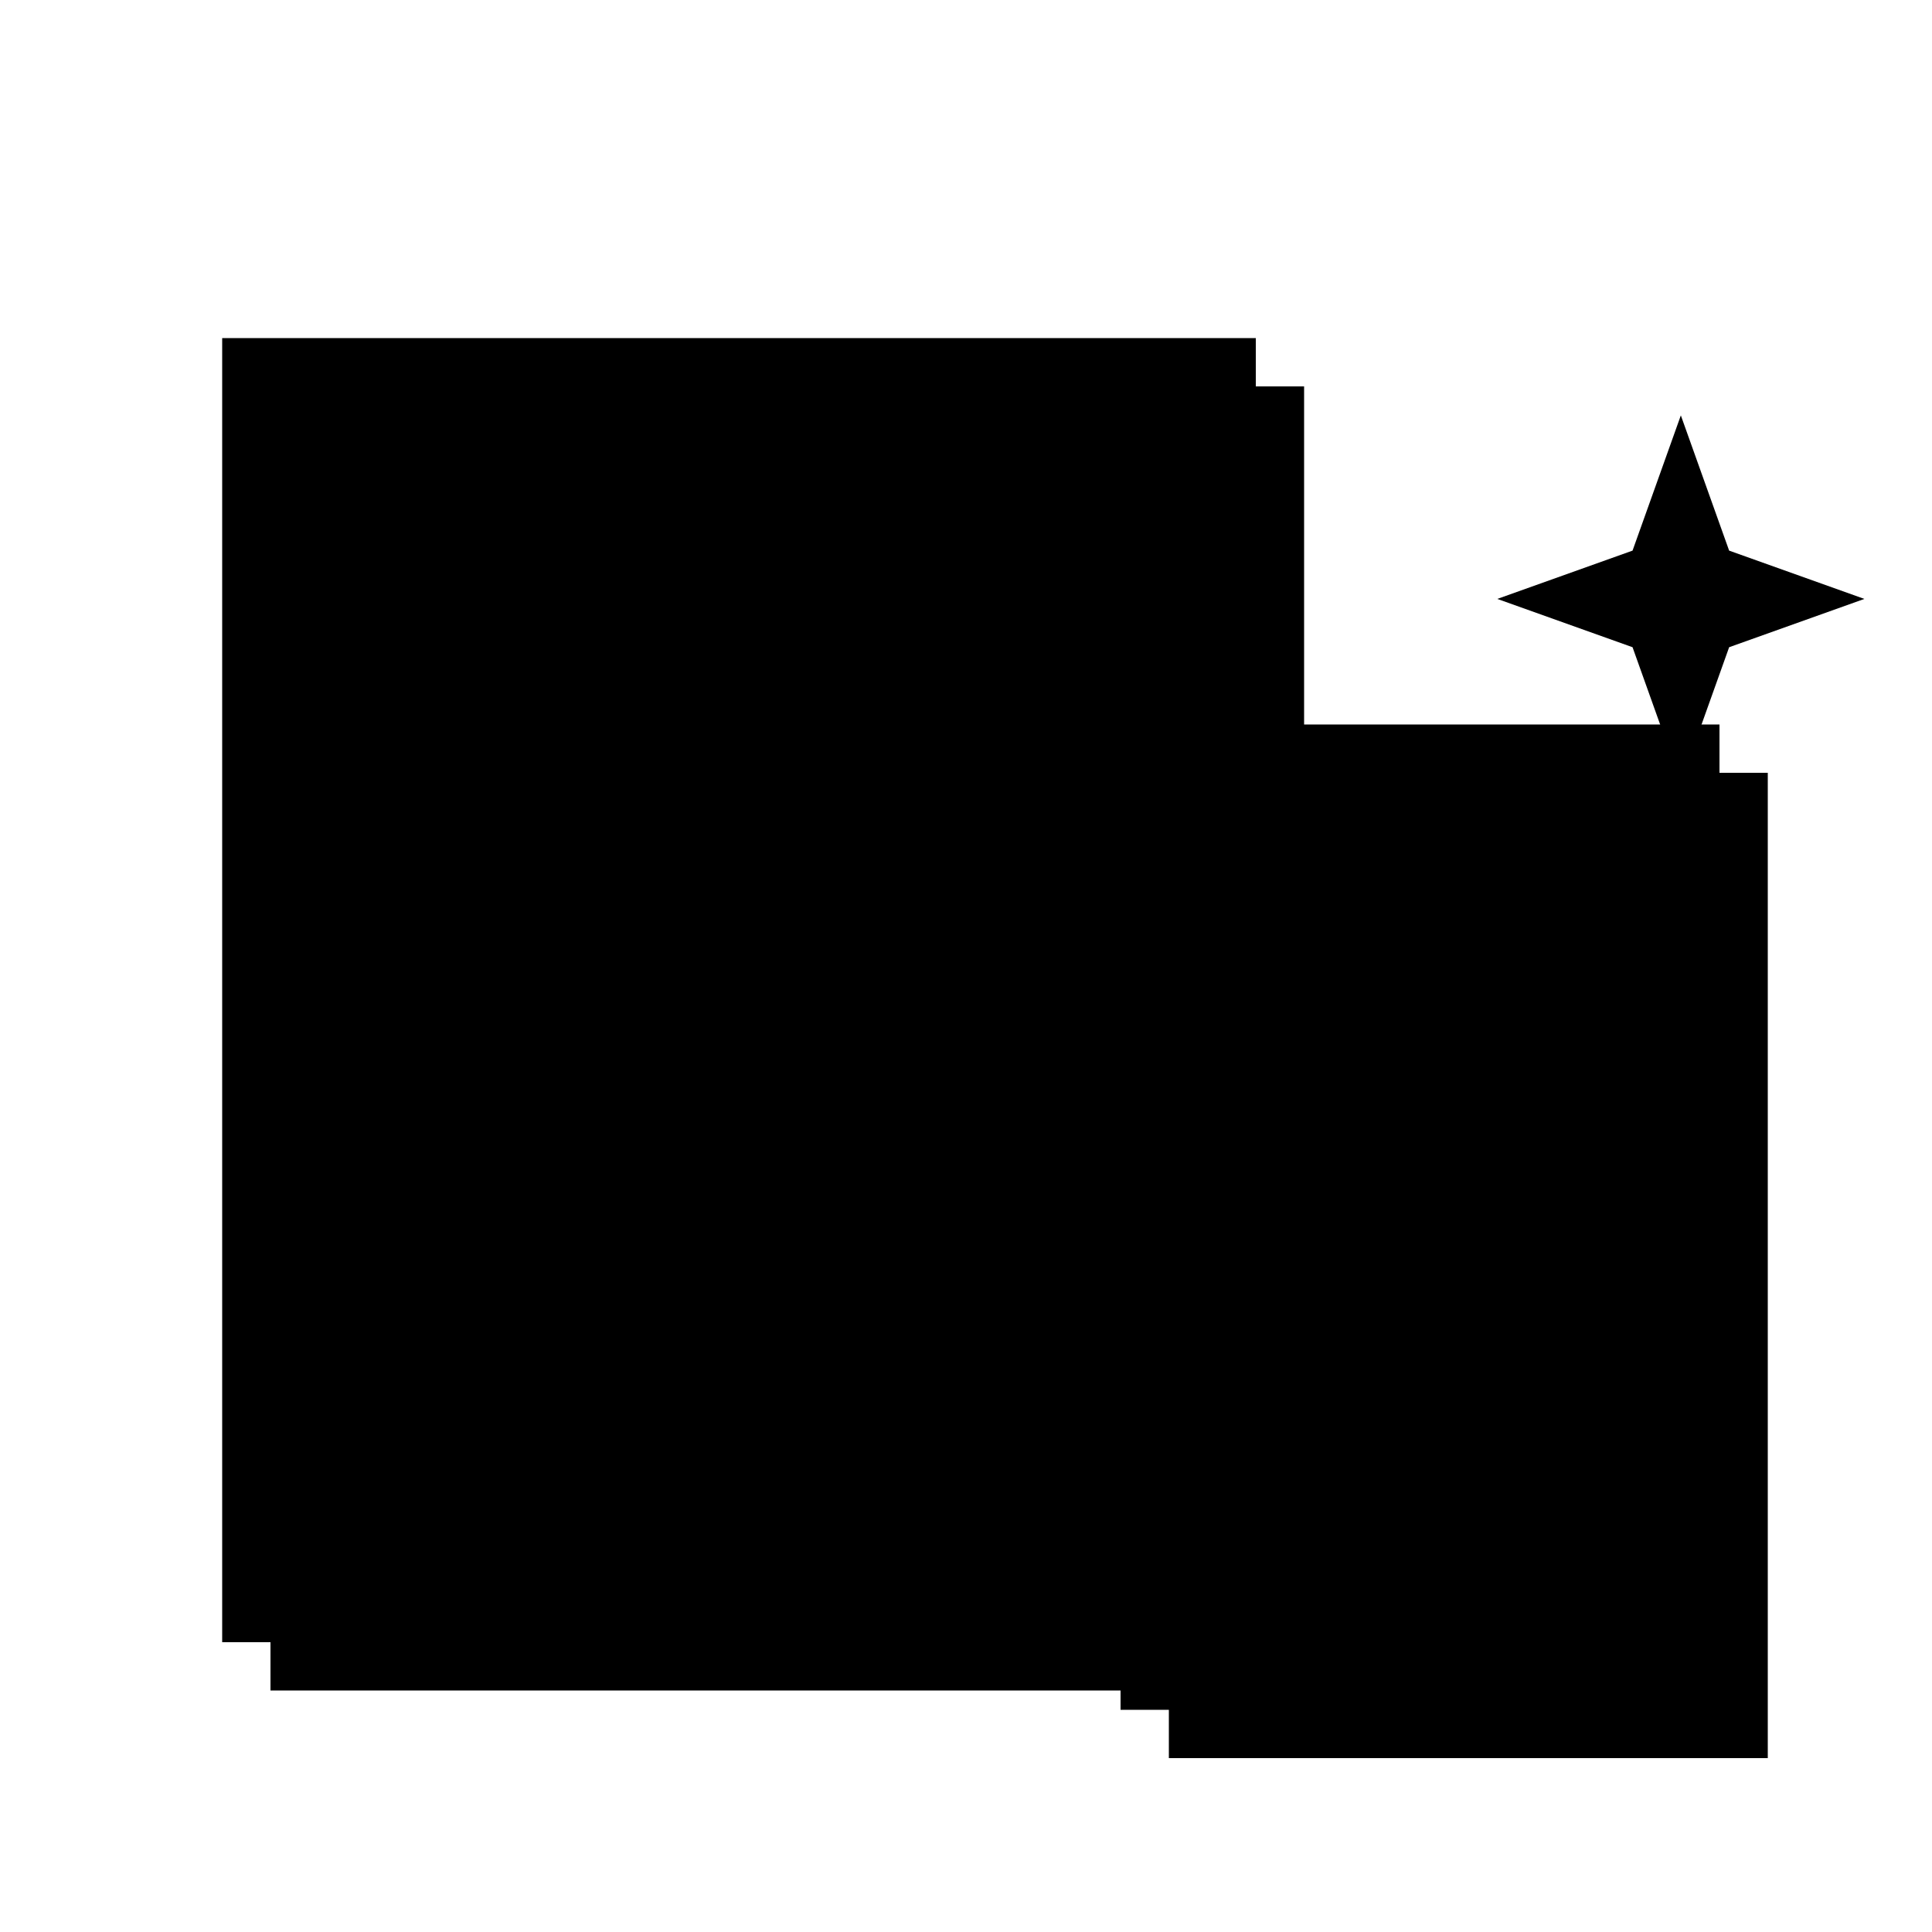
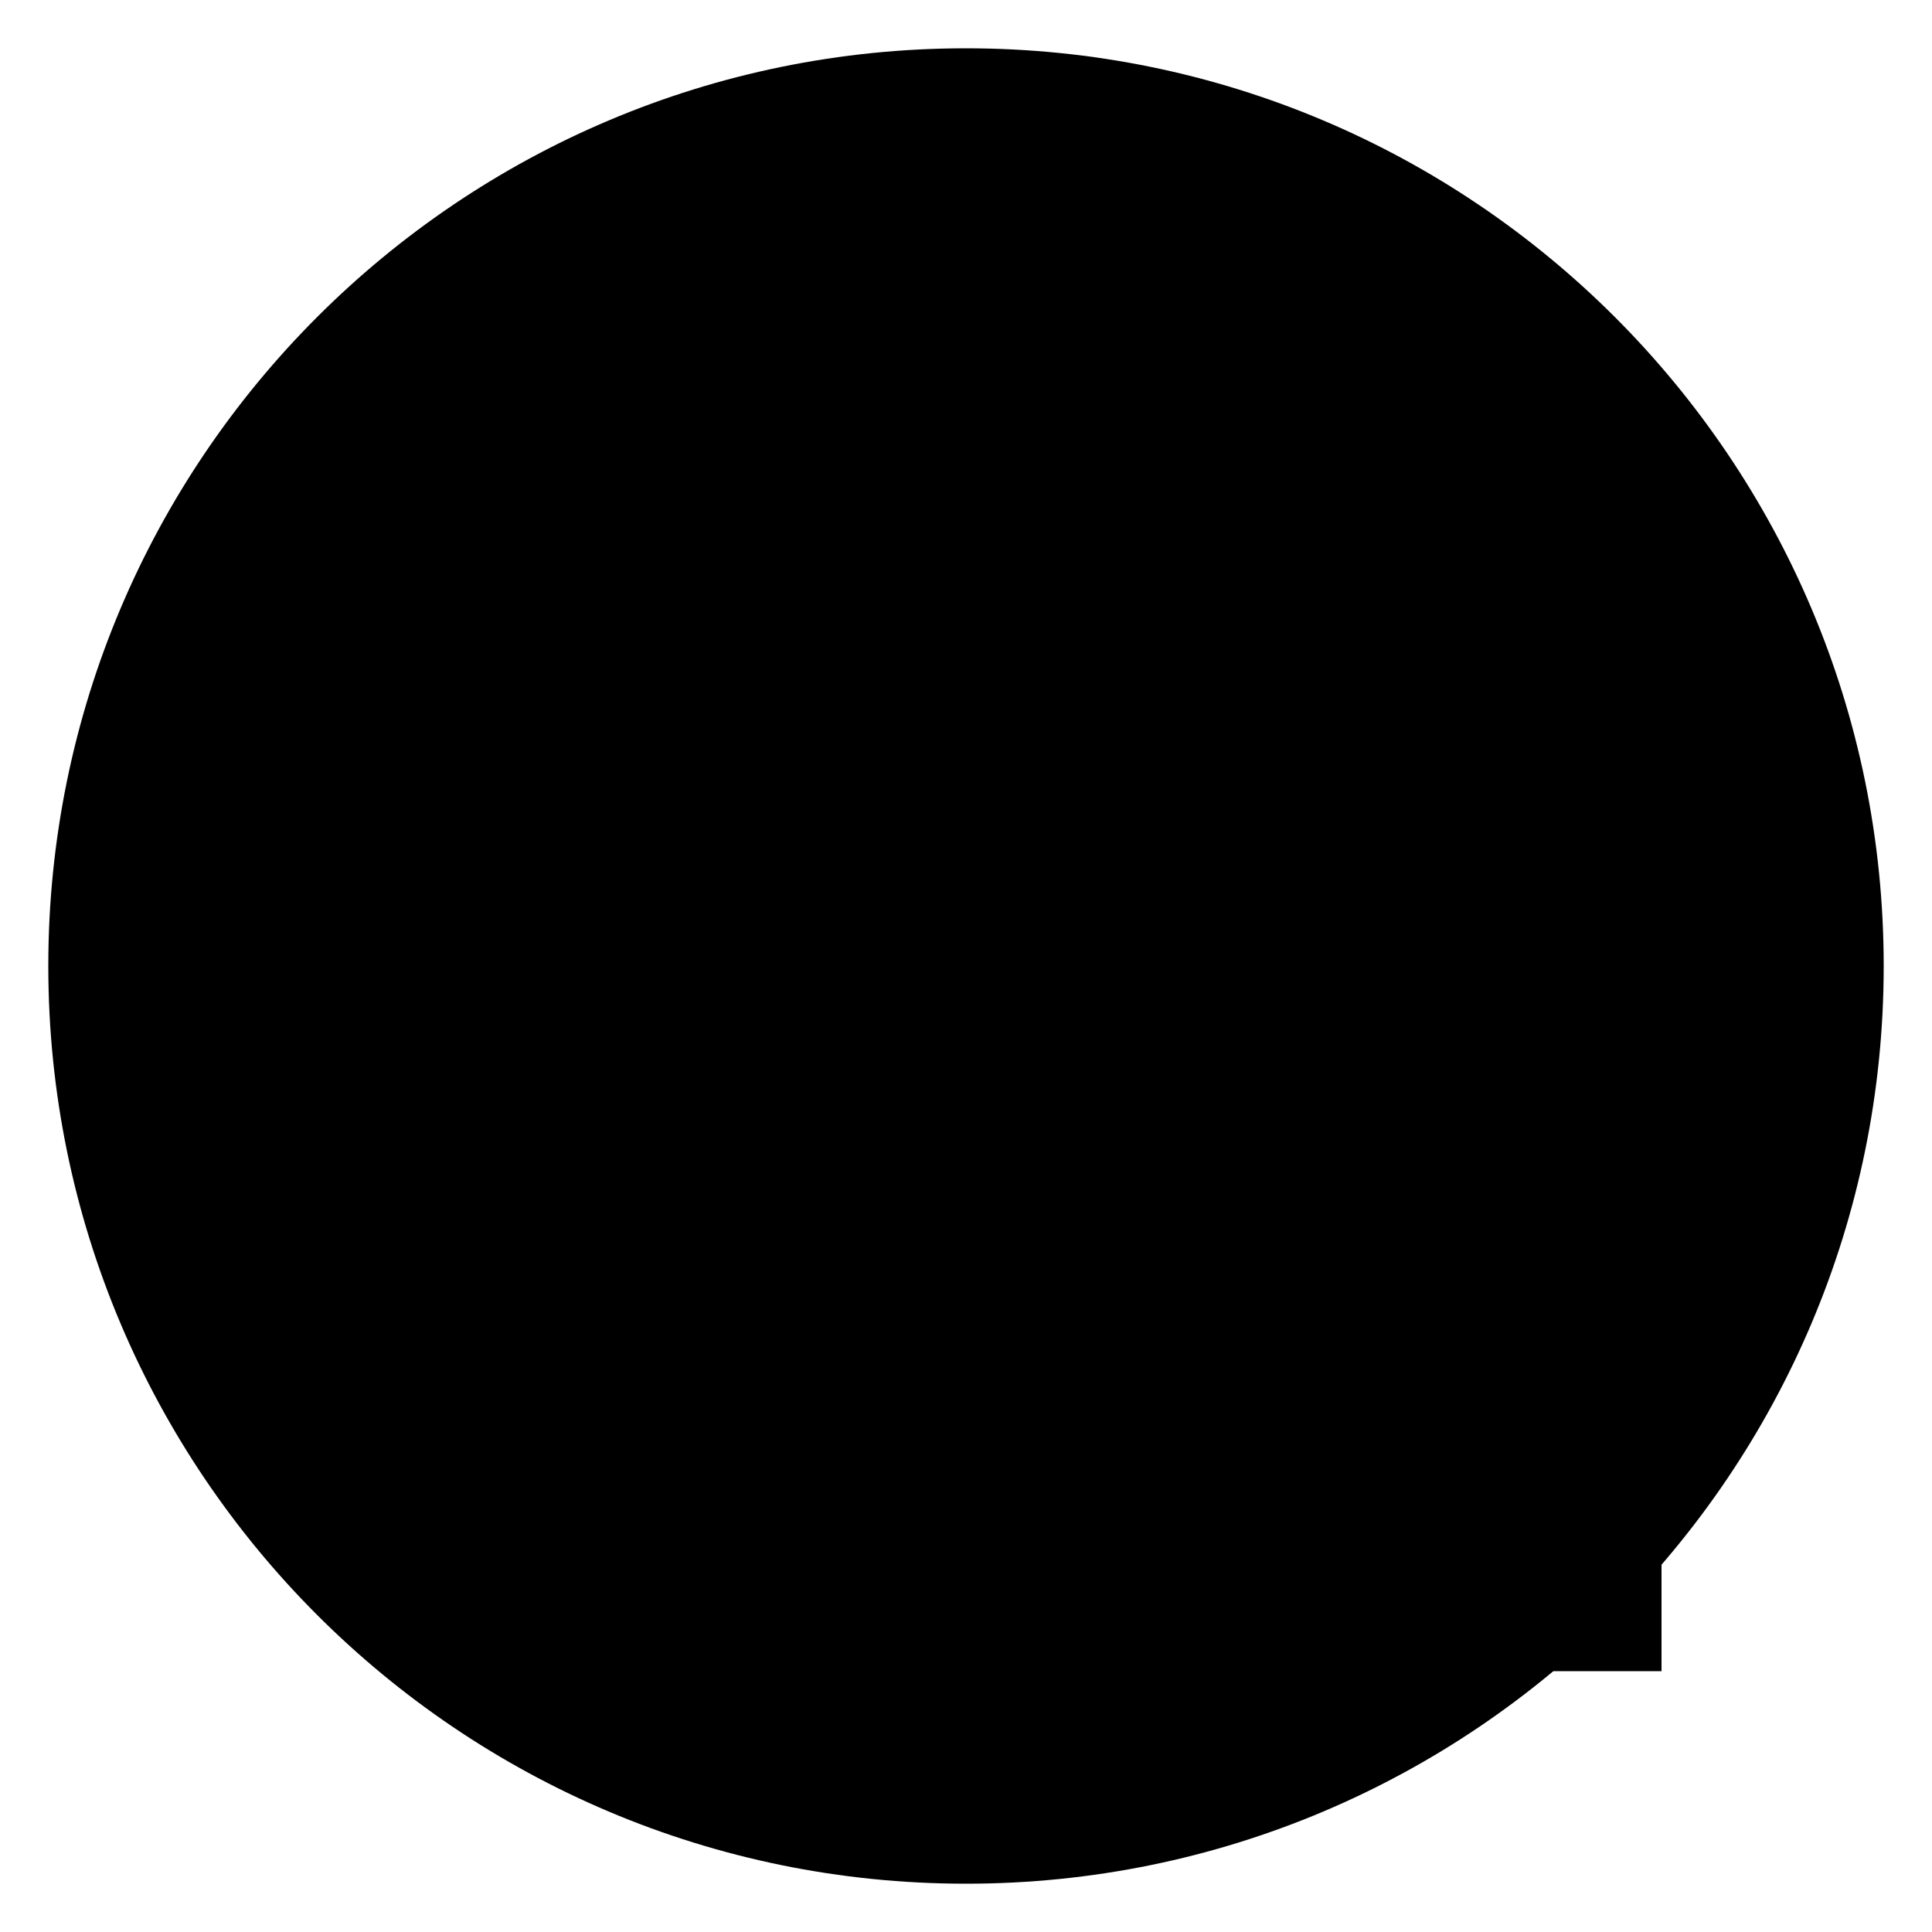
- <svg xmlns="http://www.w3.org/2000/svg" class="spot" viewBox="0 0 400 400" role="img" aria-label="A tablet and a phone showing a launch page with a notify button">
-   <g class="sp-grid">
-     <line x1="20" y1="20" x2="20" y2="380" />
-     <line x1="20" y1="20" x2="380" y2="20" />
-     <line x1="40" y1="20" x2="40" y2="380" />
-     <line x1="20" y1="40" x2="380" y2="40" />
-     <line x1="60" y1="20" x2="60" y2="380" />
-     <line x1="20" y1="60" x2="380" y2="60" />
-     <line x1="80" y1="20" x2="80" y2="380" />
-     <line x1="20" y1="80" x2="380" y2="80" />
-     <line x1="100" y1="20" x2="100" y2="380" />
-     <line x1="20" y1="100" x2="380" y2="100" />
-     <line x1="120" y1="20" x2="120" y2="380" />
-     <line x1="20" y1="120" x2="380" y2="120" />
-     <line x1="140" y1="20" x2="140" y2="380" />
-     <line x1="20" y1="140" x2="380" y2="140" />
-     <line x1="160" y1="20" x2="160" y2="380" />
-     <line x1="20" y1="160" x2="380" y2="160" />
-     <line x1="180" y1="20" x2="180" y2="380" />
-     <line x1="20" y1="180" x2="380" y2="180" />
-     <line x1="200" y1="20" x2="200" y2="380" />
-     <line x1="20" y1="200" x2="380" y2="200" />
-     <line x1="220" y1="20" x2="220" y2="380" />
-     <line x1="20" y1="220" x2="380" y2="220" />
-     <line x1="240" y1="20" x2="240" y2="380" />
-     <line x1="20" y1="240" x2="380" y2="240" />
-     <line x1="260" y1="20" x2="260" y2="380" />
-     <line x1="20" y1="260" x2="380" y2="260" />
-     <line x1="280" y1="20" x2="280" y2="380" />
-     <line x1="20" y1="280" x2="380" y2="280" />
-     <line x1="300" y1="20" x2="300" y2="380" />
-     <line x1="20" y1="300" x2="380" y2="300" />
-     <line x1="320" y1="20" x2="320" y2="380" />
-     <line x1="20" y1="320" x2="380" y2="320" />
-     <line x1="340" y1="20" x2="340" y2="380" />
-     <line x1="20" y1="340" x2="380" y2="340" />
-     <line x1="360" y1="20" x2="360" y2="380" />
-     <line x1="20" y1="360" x2="380" y2="360" />
-     <line x1="380" y1="20" x2="380" y2="380" />
-     <line x1="20" y1="380" x2="380" y2="380" />
-   </g>
-   <rect class="sp-shadow" x="56" y="80" width="214" height="270" />
-   <rect class="sp-fill sp-line" x="46" y="70" width="214" height="270" />
-   <rect class="sp-tint" x="62" y="90" width="182" height="216" />
-   <rect class="sp-strong" x="84" y="126" width="138" height="22" />
-   <rect class="sp-strong" x="84" y="158" width="100" height="22" />
-   <rect class="sp-fill sp-line" x="84" y="204" width="138" height="30" />
-   <rect class="sp-cyan sp-line" x="84" y="246" width="138" height="30" />
-   <circle class="sp-line sp-fill" cx="153" cy="323" r="7" />
-   <rect class="sp-shadow" x="242" y="160" width="124" height="204" />
-   <rect class="sp-fill sp-line" x="232" y="150" width="124" height="204" />
-   <rect class="sp-tint" x="244" y="172" width="100" height="150" />
-   <rect class="sp-strong" x="276" y="160" width="36" height="5" />
-   <rect class="sp-strong" x="256" y="190" width="76" height="14" />
-   <rect class="sp-strong" x="256" y="212" width="56" height="14" />
-   <rect class="sp-fill sp-line" x="256" y="246" width="76" height="22" />
-   <rect class="sp-cyan sp-line" x="256" y="278" width="76" height="22" />
-   <polygon class="sp-yellow sp-line sp-join" points="348,86 358,114 386,124 358,134 348,162 338,134 310,124 338,114" />
+ <svg xmlns="http://www.w3.org/2000/svg" class="spot" viewBox="0 0 400 400" role="img" aria-label="A tablet and a phone showing a simple page with a button">
+   <circle class="sp-disc" cx="200" cy="200" r="190" />
+   <rect class="sp-shadow" x="82" y="82" width="196" height="256" />
+   <rect class="sp-fill sp-line" x="74" y="74" width="196" height="256" />
+   <rect class="sp-tint" x="90" y="92" width="164" height="200" />
+   <rect class="sp-strong" x="106" y="118" width="132" height="16" />
+   <rect class="sp-strong" x="106" y="144" width="96" height="16" />
+   <rect class="sp-muted" x="106" y="184" width="132" height="8" />
+   <rect class="sp-muted" x="106" y="200" width="110" height="8" />
+   <rect class="sp-muted" x="106" y="216" width="120" height="8" />
+   <rect class="sp-cyan sp-line" x="106" y="244" width="132" height="28" />
+   <circle class="sp-line sp-fill" cx="172" cy="311" r="7" />
+   <rect class="sp-shadow" x="246" y="176" width="98" height="170" />
+   <rect class="sp-fill sp-line" x="238" y="168" width="98" height="170" />
+   <rect class="sp-tint" x="248" y="186" width="78" height="124" />
+   <rect class="sp-strong" x="262" y="206" width="50" height="10" />
+   <rect class="sp-strong" x="262" y="224" width="34" height="10" />
+   <rect class="sp-cyan sp-line" x="262" y="270" width="50" height="22" />
</svg>
